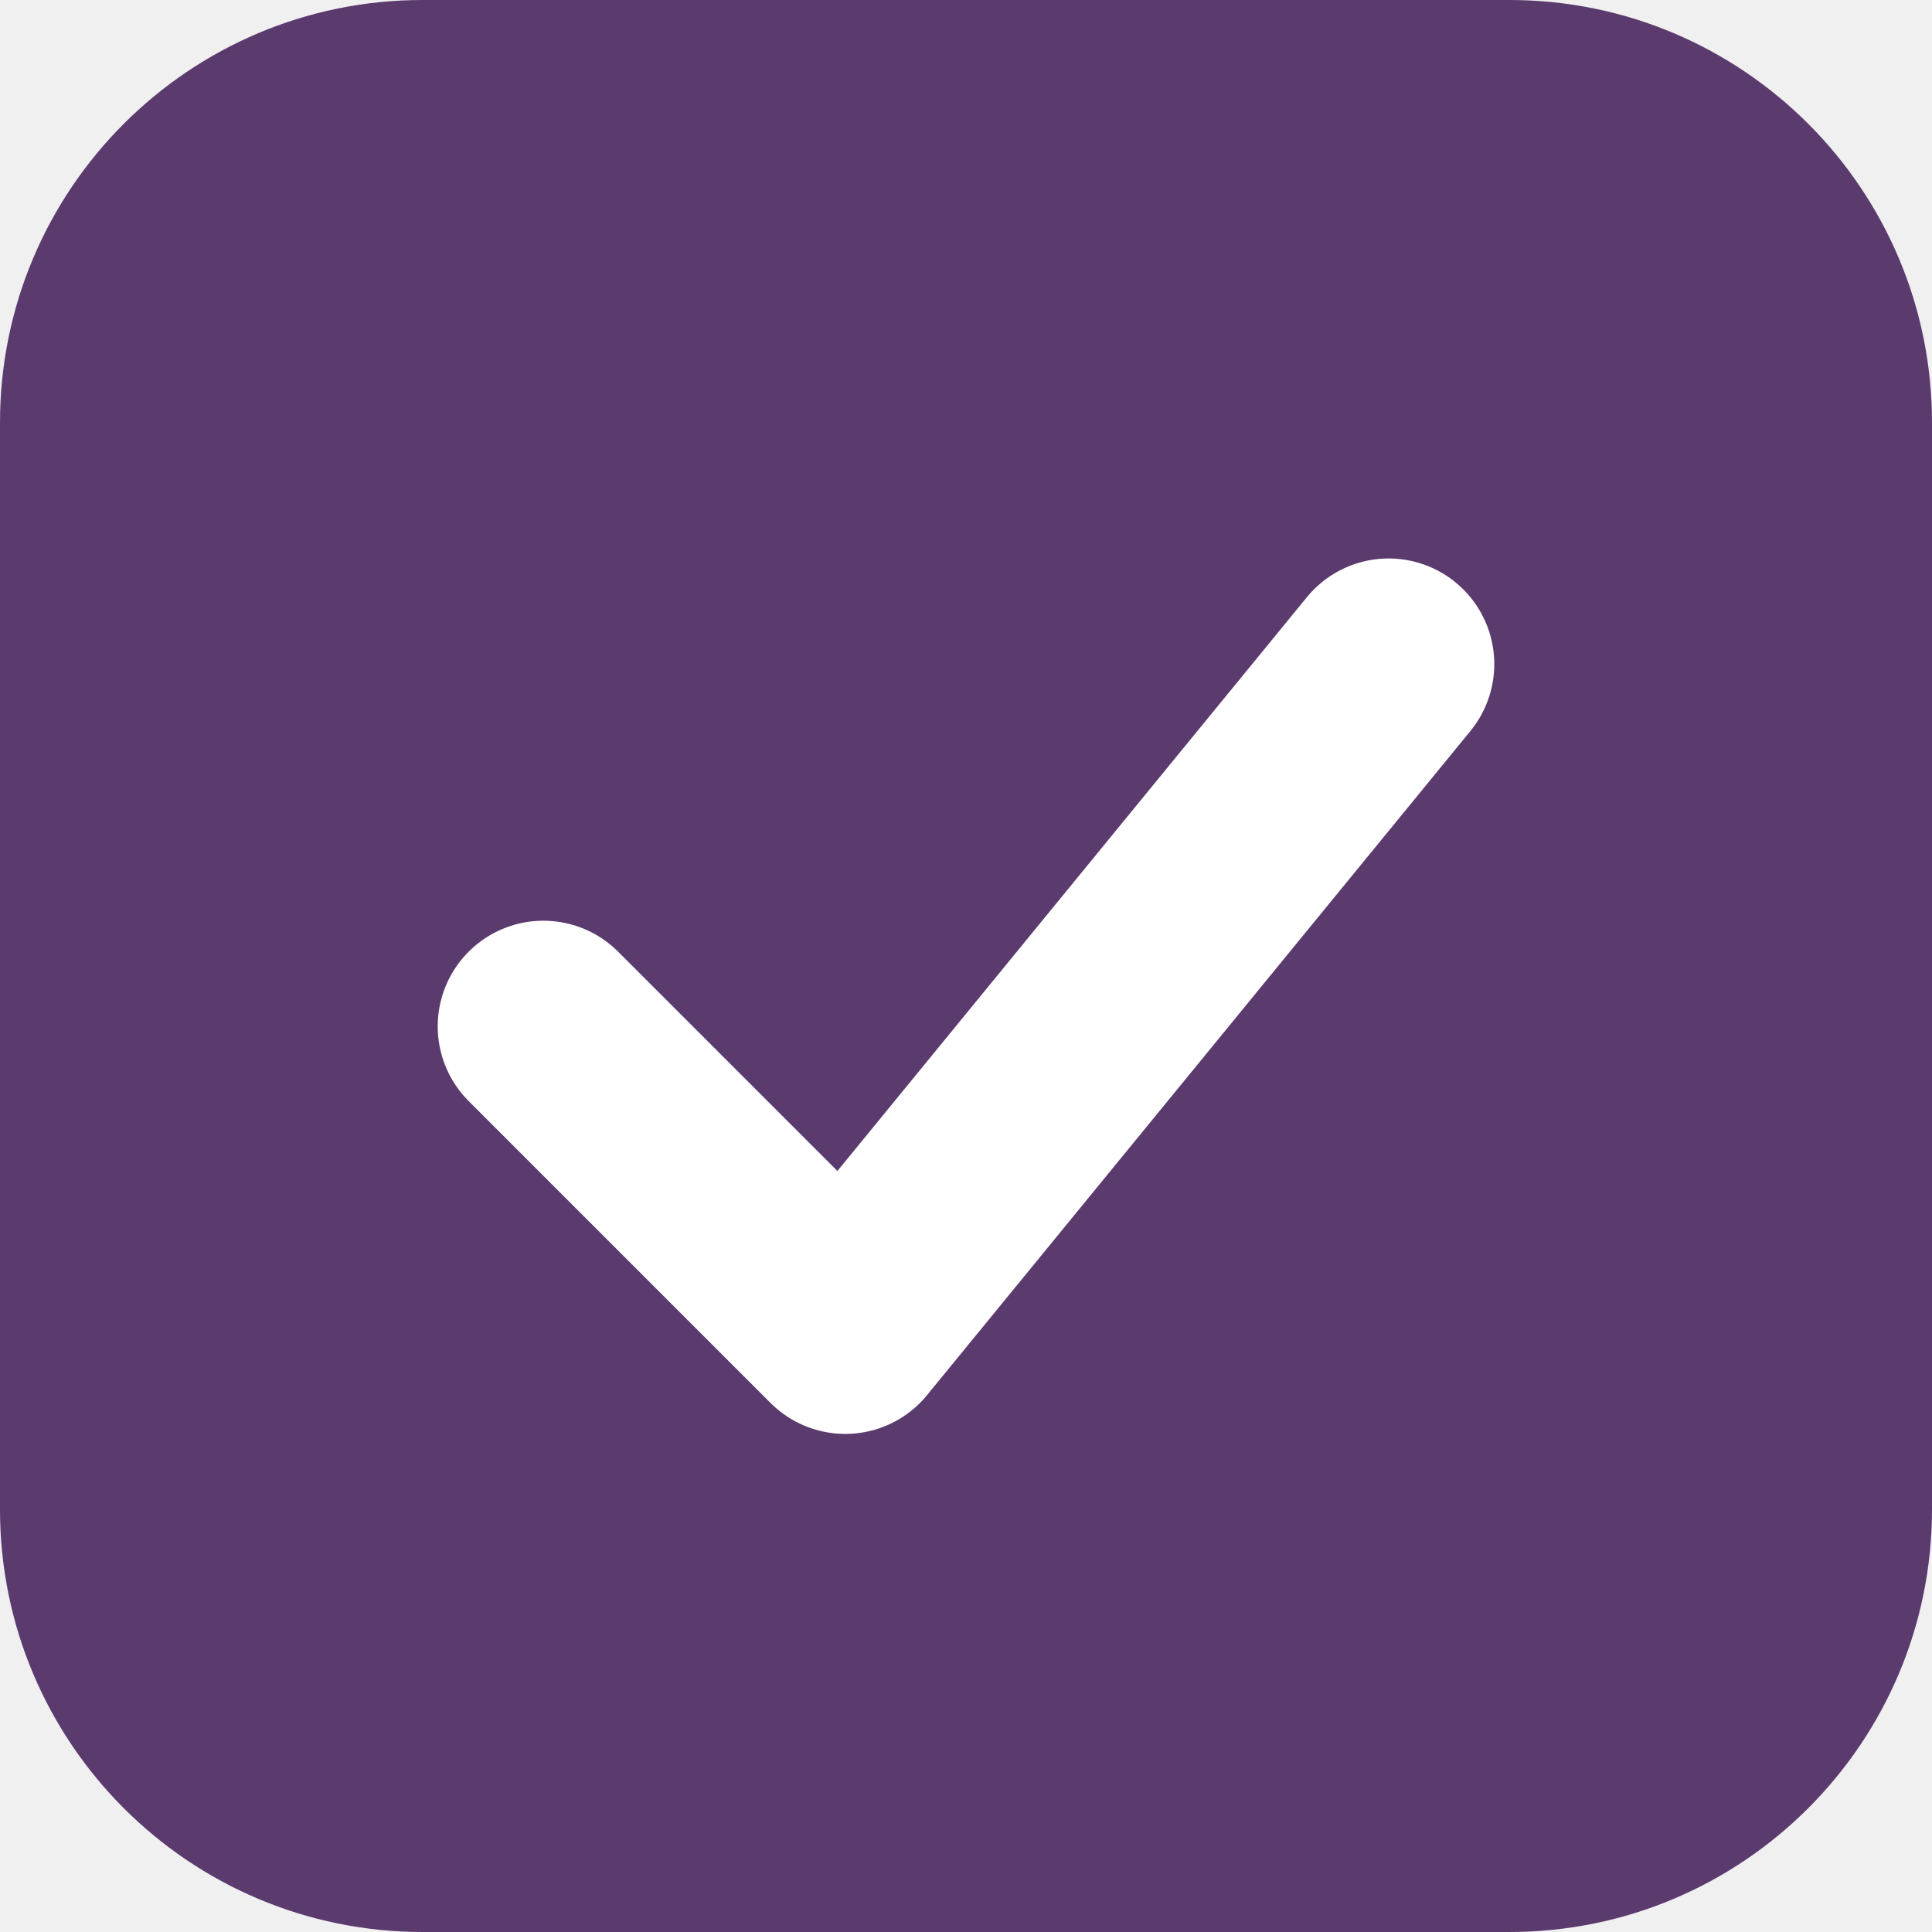
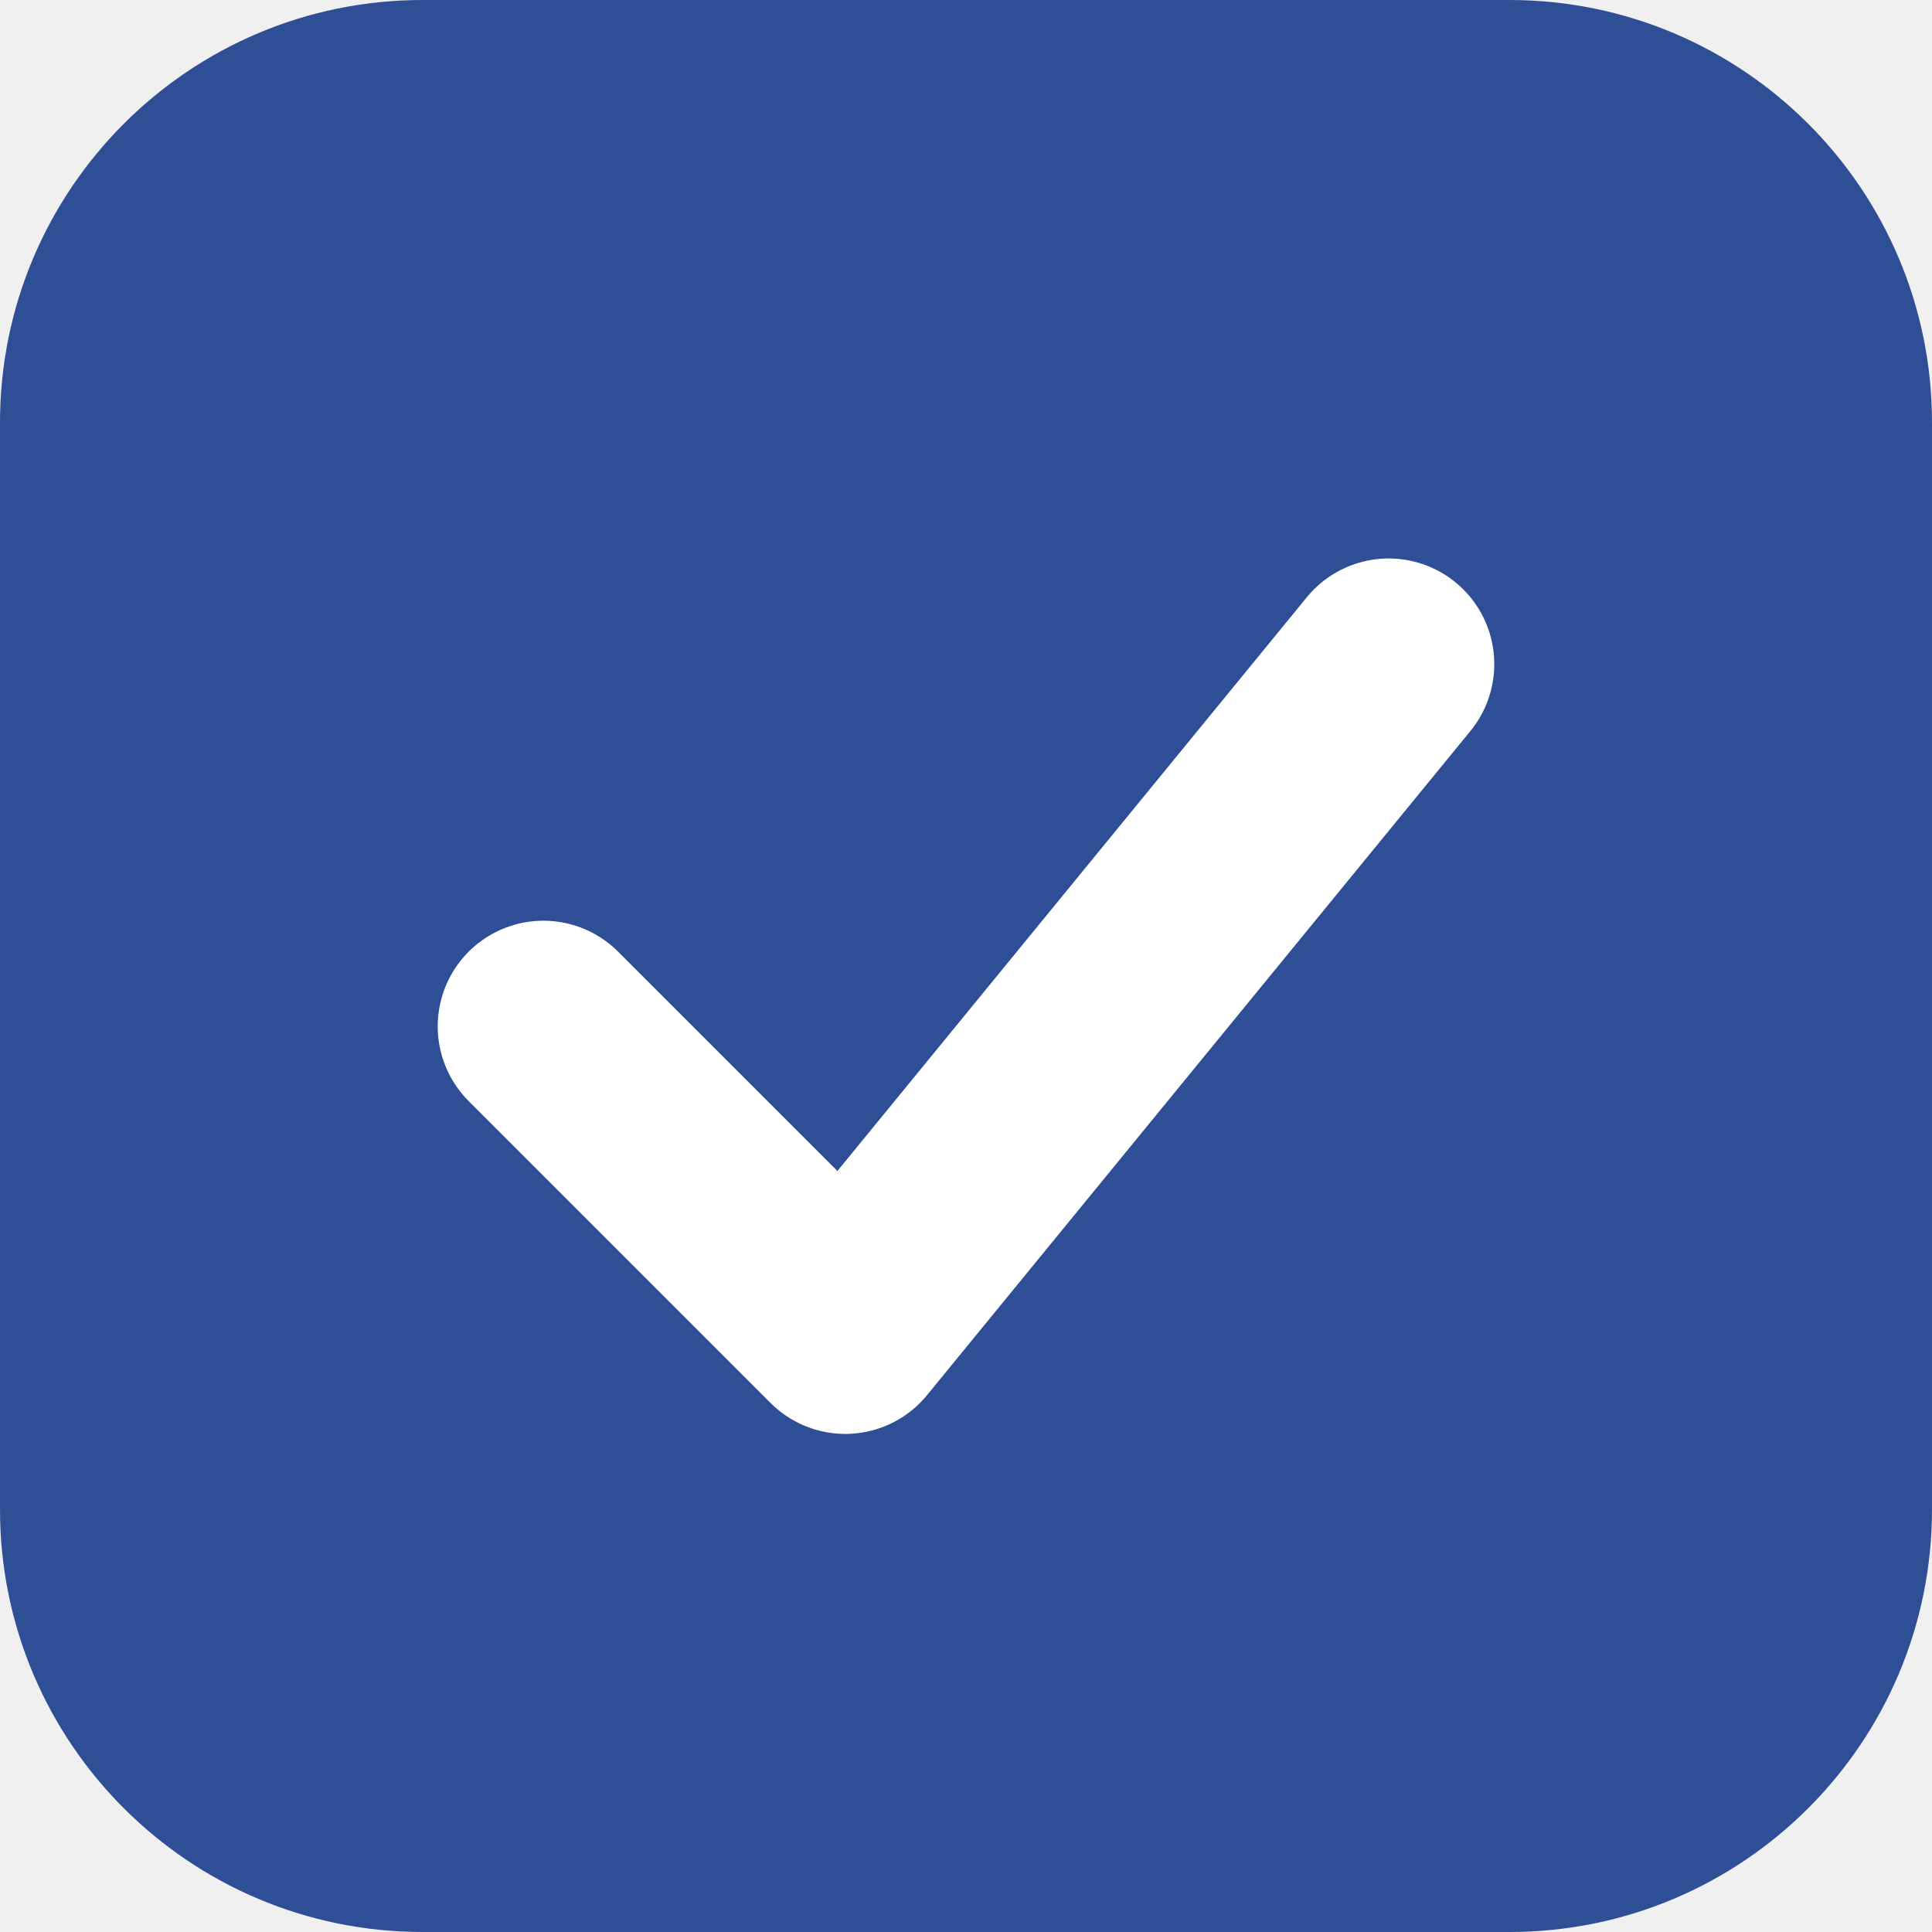
<svg xmlns="http://www.w3.org/2000/svg" viewBox="0 0 64 64">
-   <rect width="64" height="64" rx="14" fill="#5B3A6E" />
+   <rect width="64" height="64" rx="14" fill="#2E4E96" />
  <path d="M18 34l10 10 18-22" fill="none" stroke="#fff" stroke-width="7" stroke-linecap="round" stroke-linejoin="round" />
</svg>
